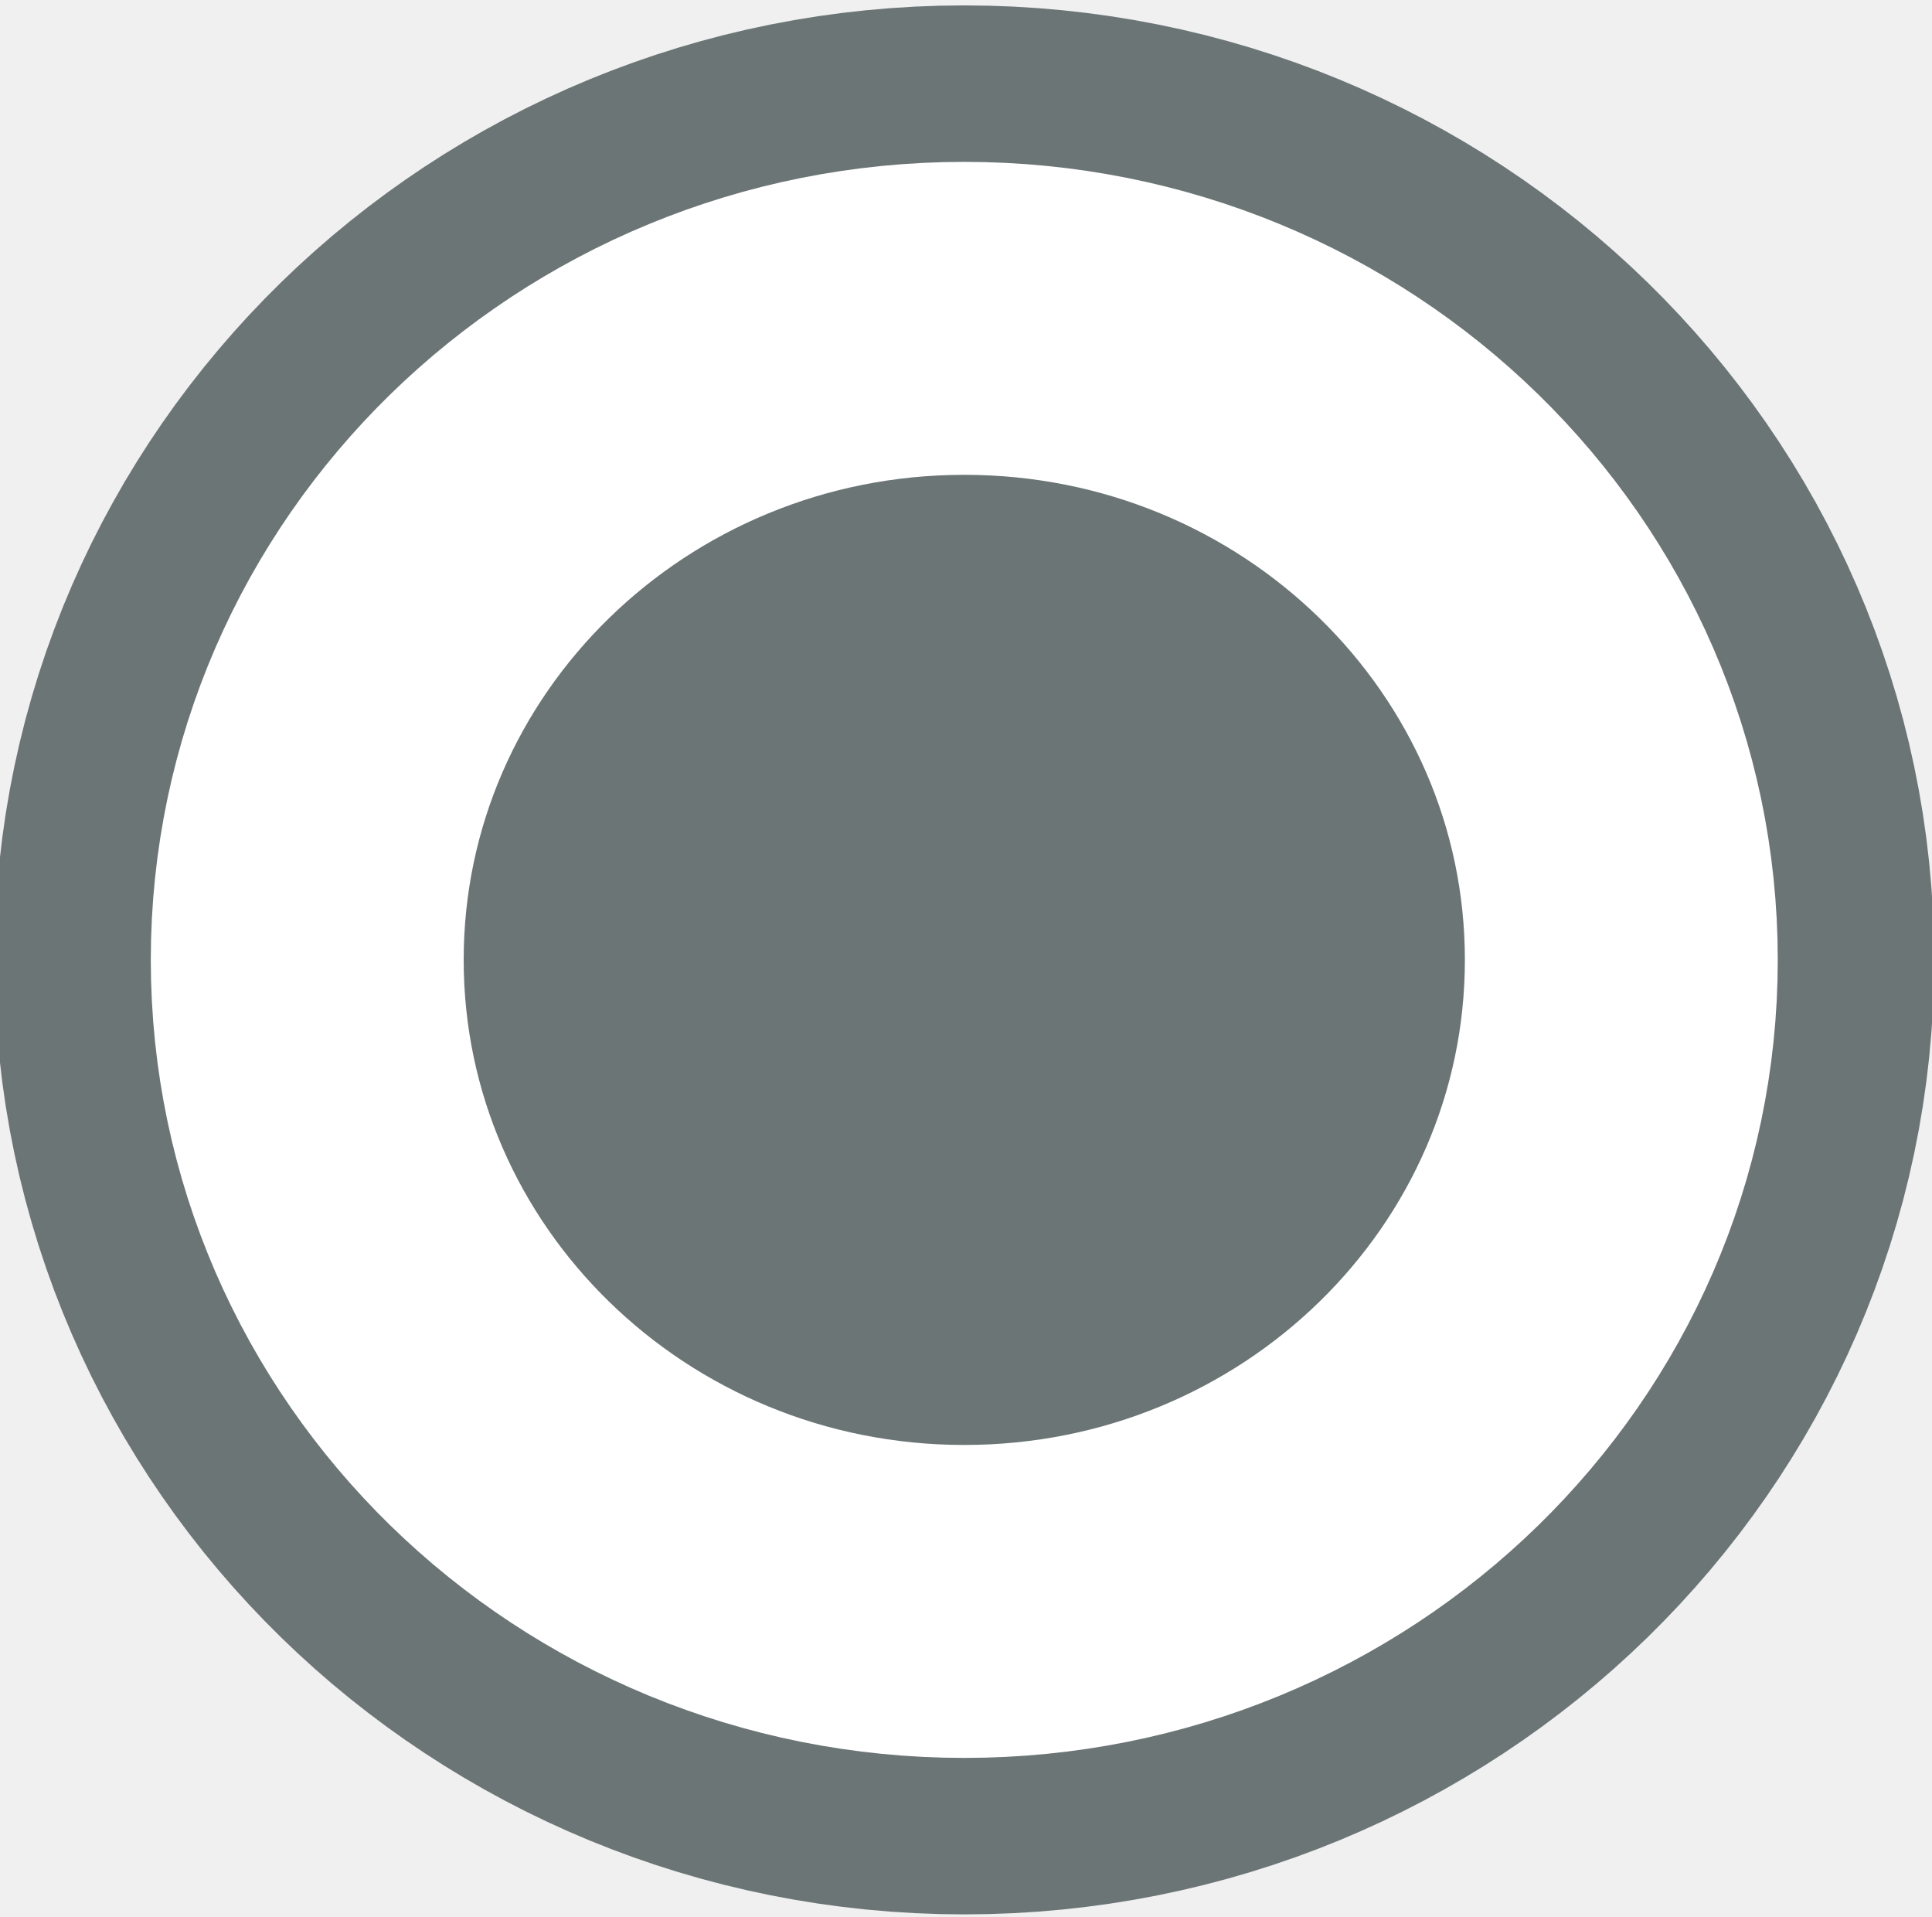
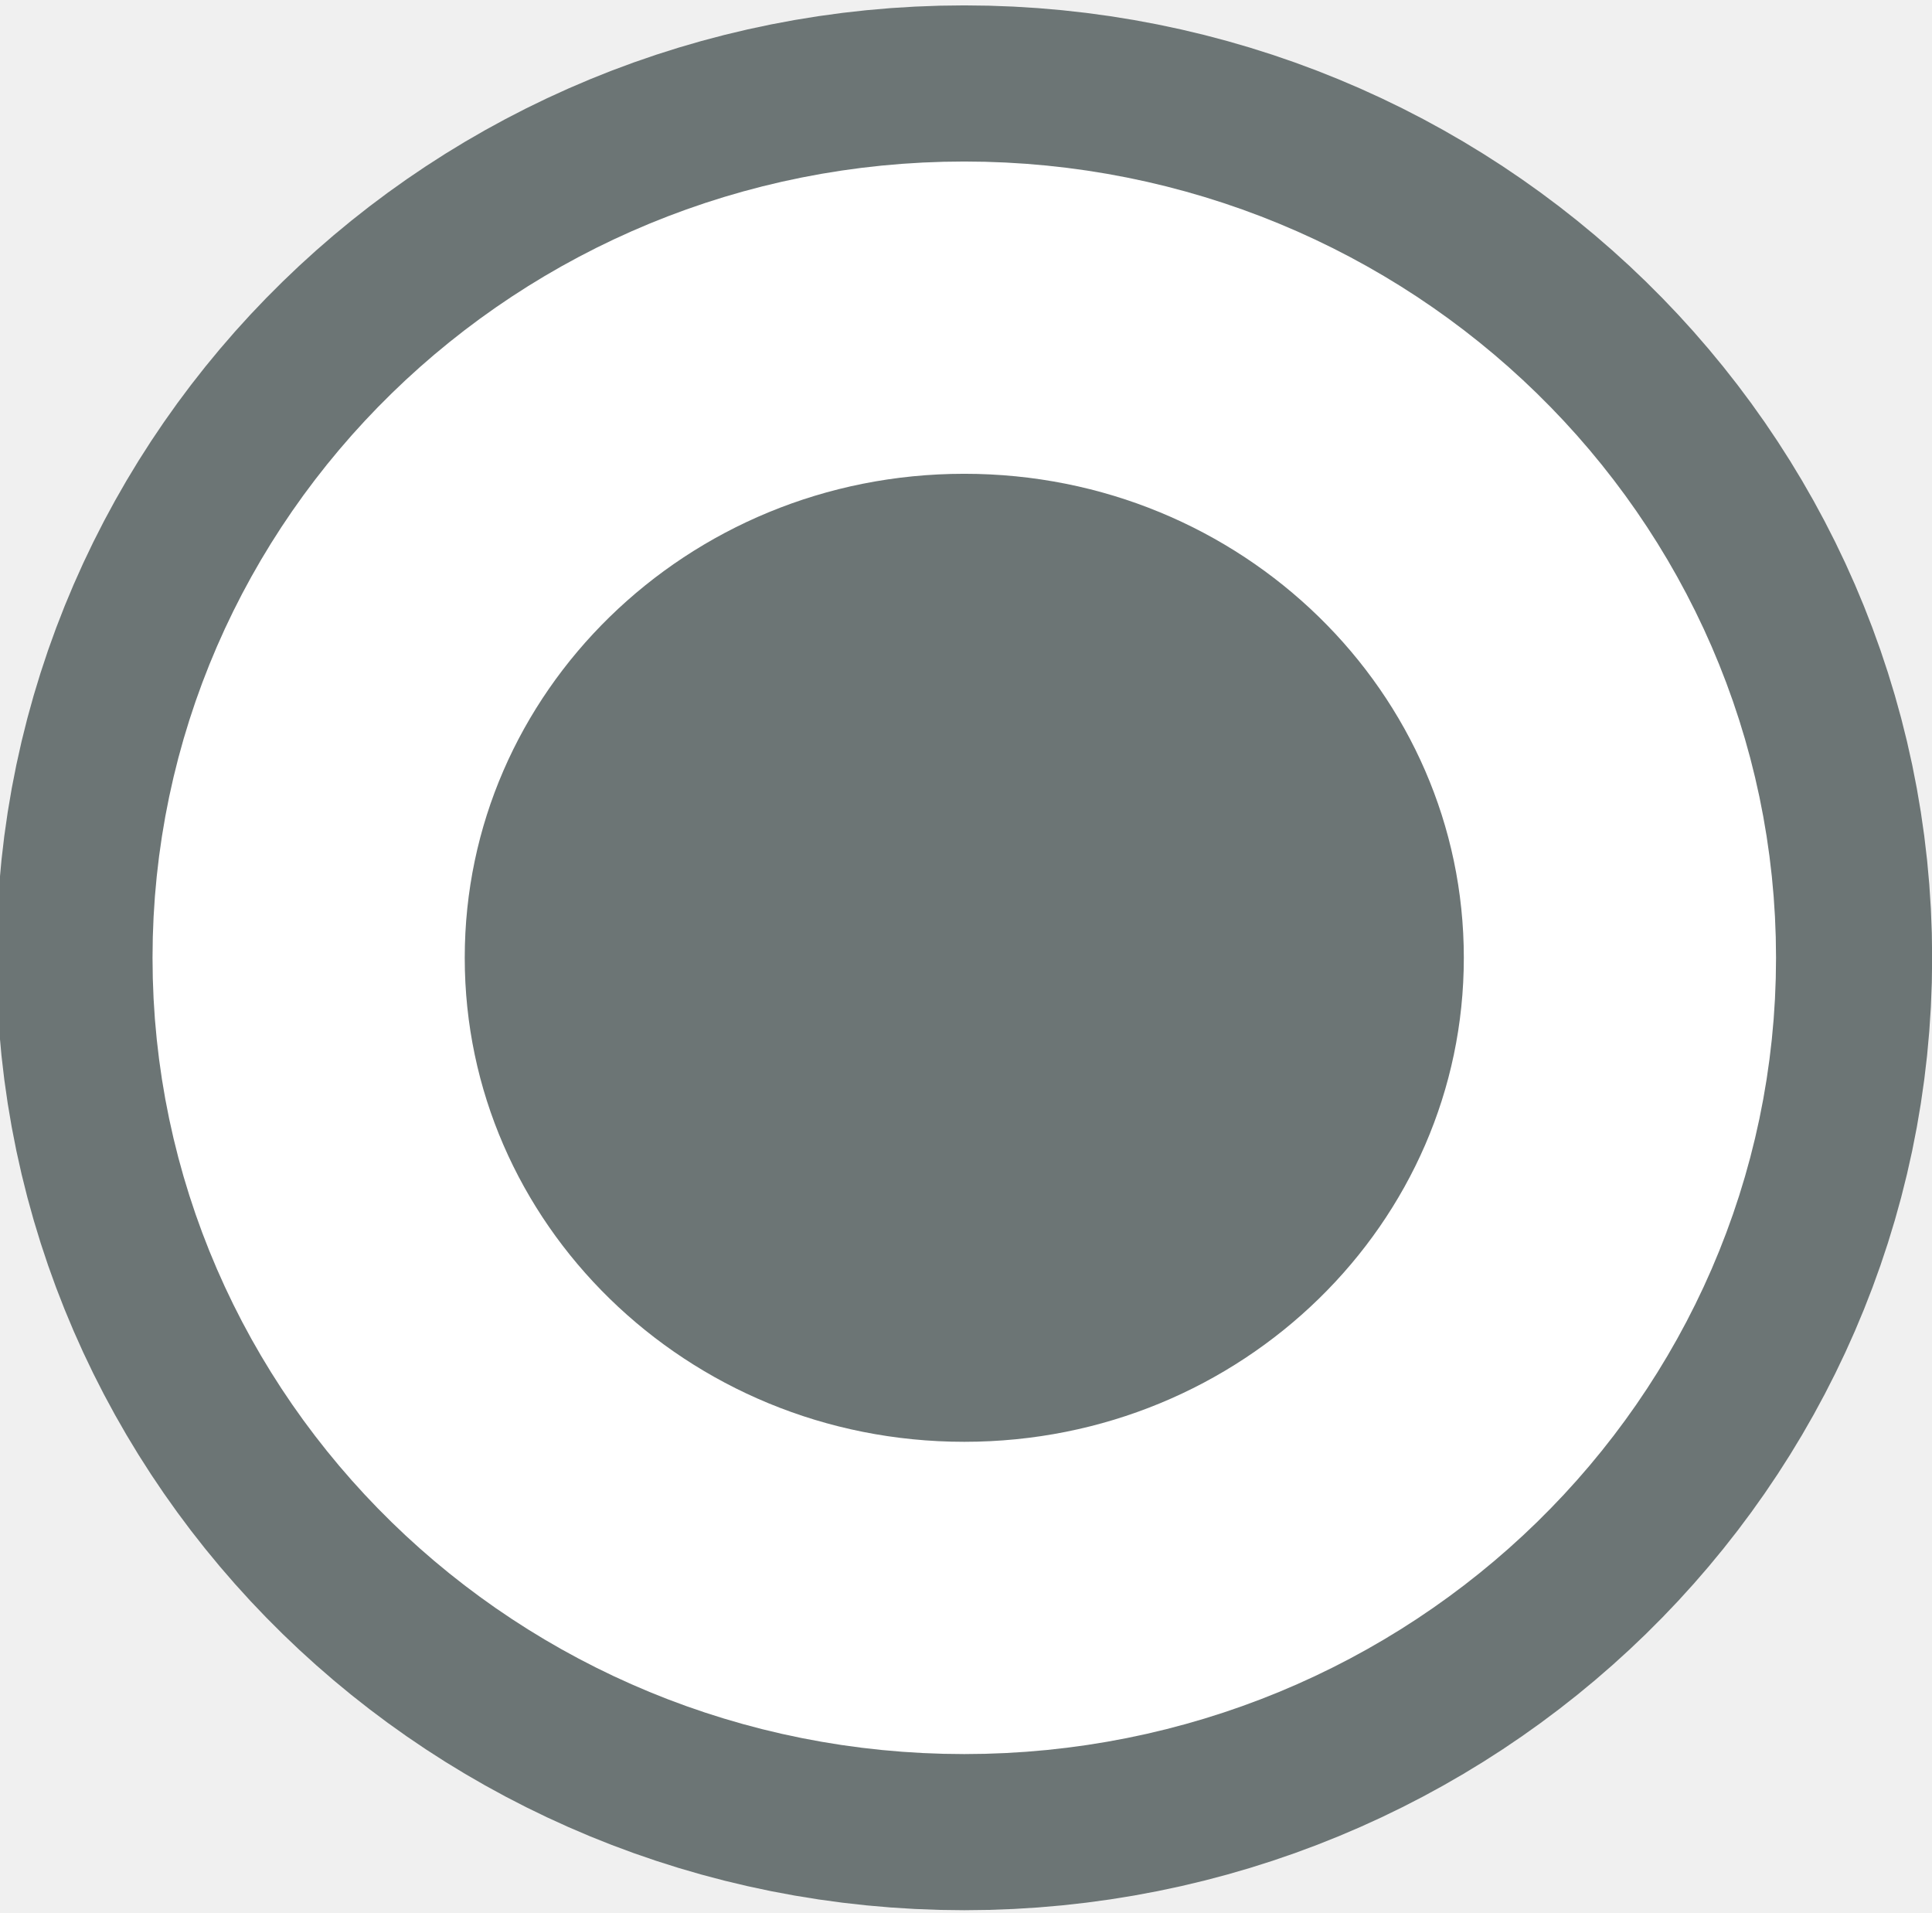
- <svg xmlns="http://www.w3.org/2000/svg" version="1.1" id="Layer_1" x="0px" y="0px" viewBox="0 0 24.7 24.5" style="enable-background:new 0 0 24.7 24.5;" xml:space="preserve">
+ <svg xmlns="http://www.w3.org/2000/svg" version="1.1" id="Layer_1" x="0px" y="0px" viewBox="0 0 24.7 24.5" width="24.716" height="24.464" style="enable-background:new 0 0 24.7 24.5;" xml:space="preserve">
  <style type="text/css">
	.st0{fill:#6C7575;stroke:#6C7575;stroke-width:8;}
	.st1{fill:none;stroke:#FFFFFF;stroke-width:4;}
</style>
  <g transform="translate(3.428 3.769)">
    <g>
      <ellipse id="a" class="st0" cx="8.9" cy="8.5" rx="8.4" ry="8.2" />
    </g>
    <g>
      <ellipse id="a_1_" class="st1" cx="8.9" cy="8.5" rx="8.4" ry="8.2" />
    </g>
  </g>
</svg>
